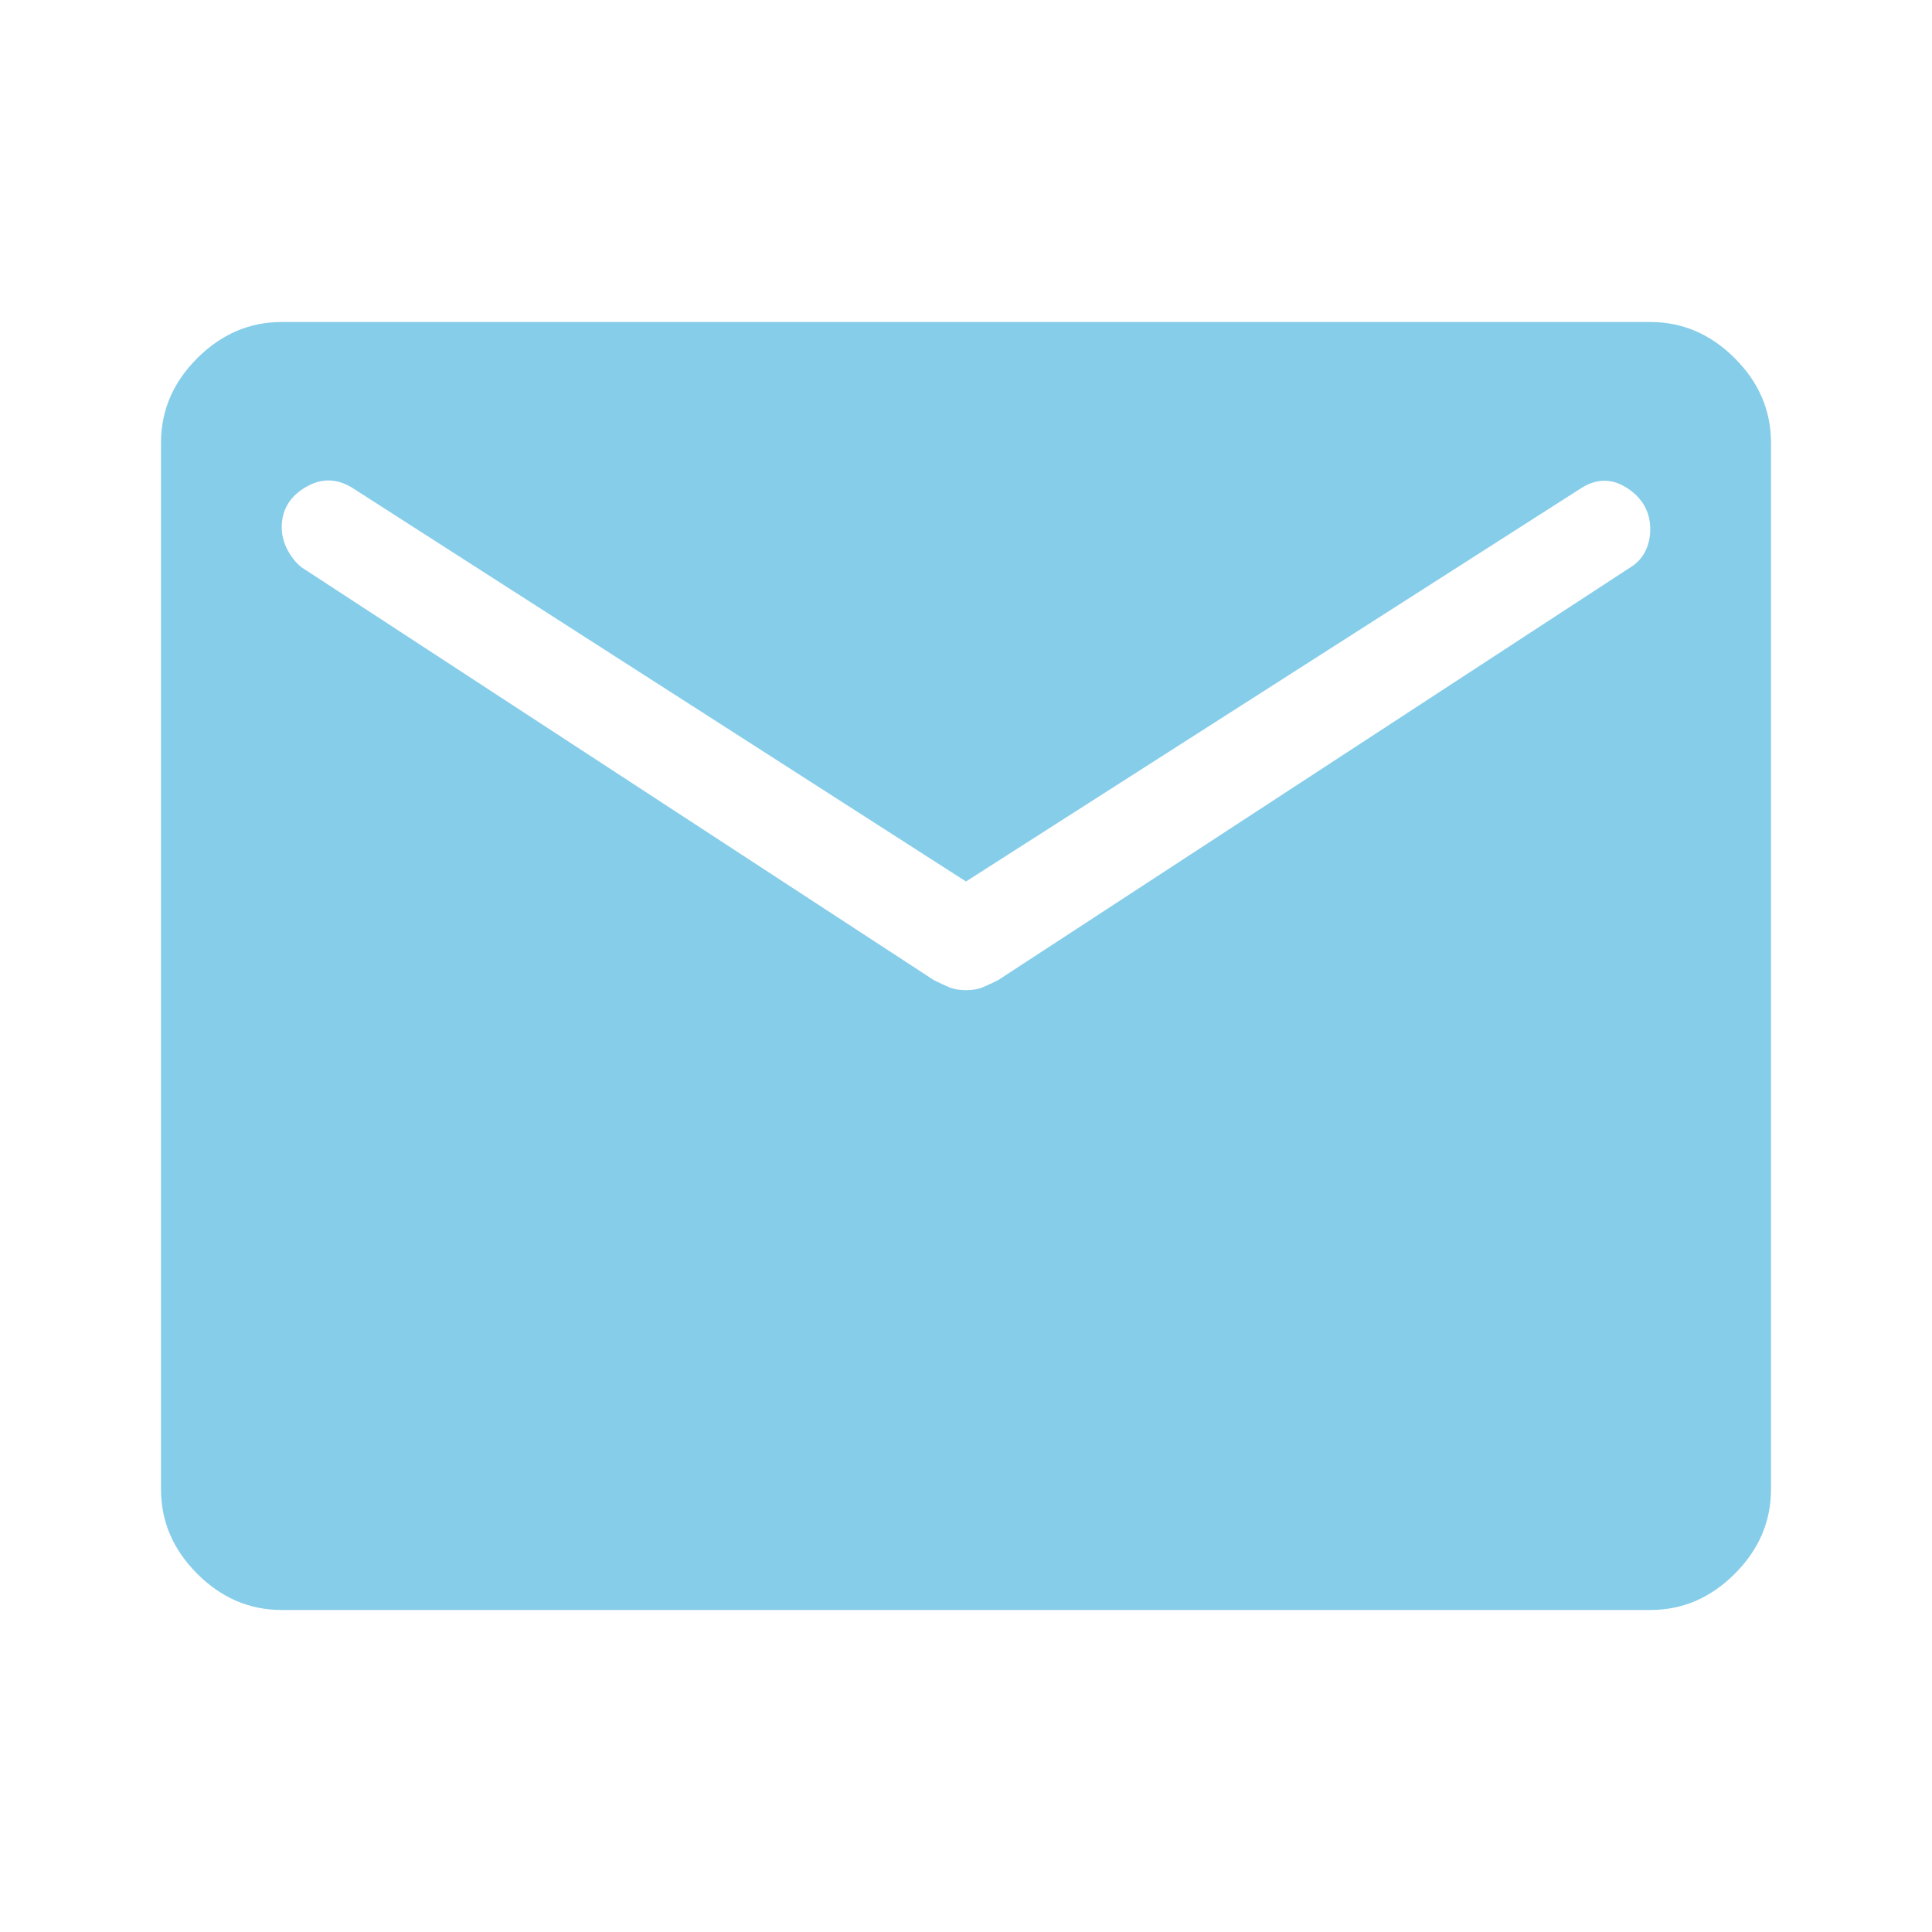
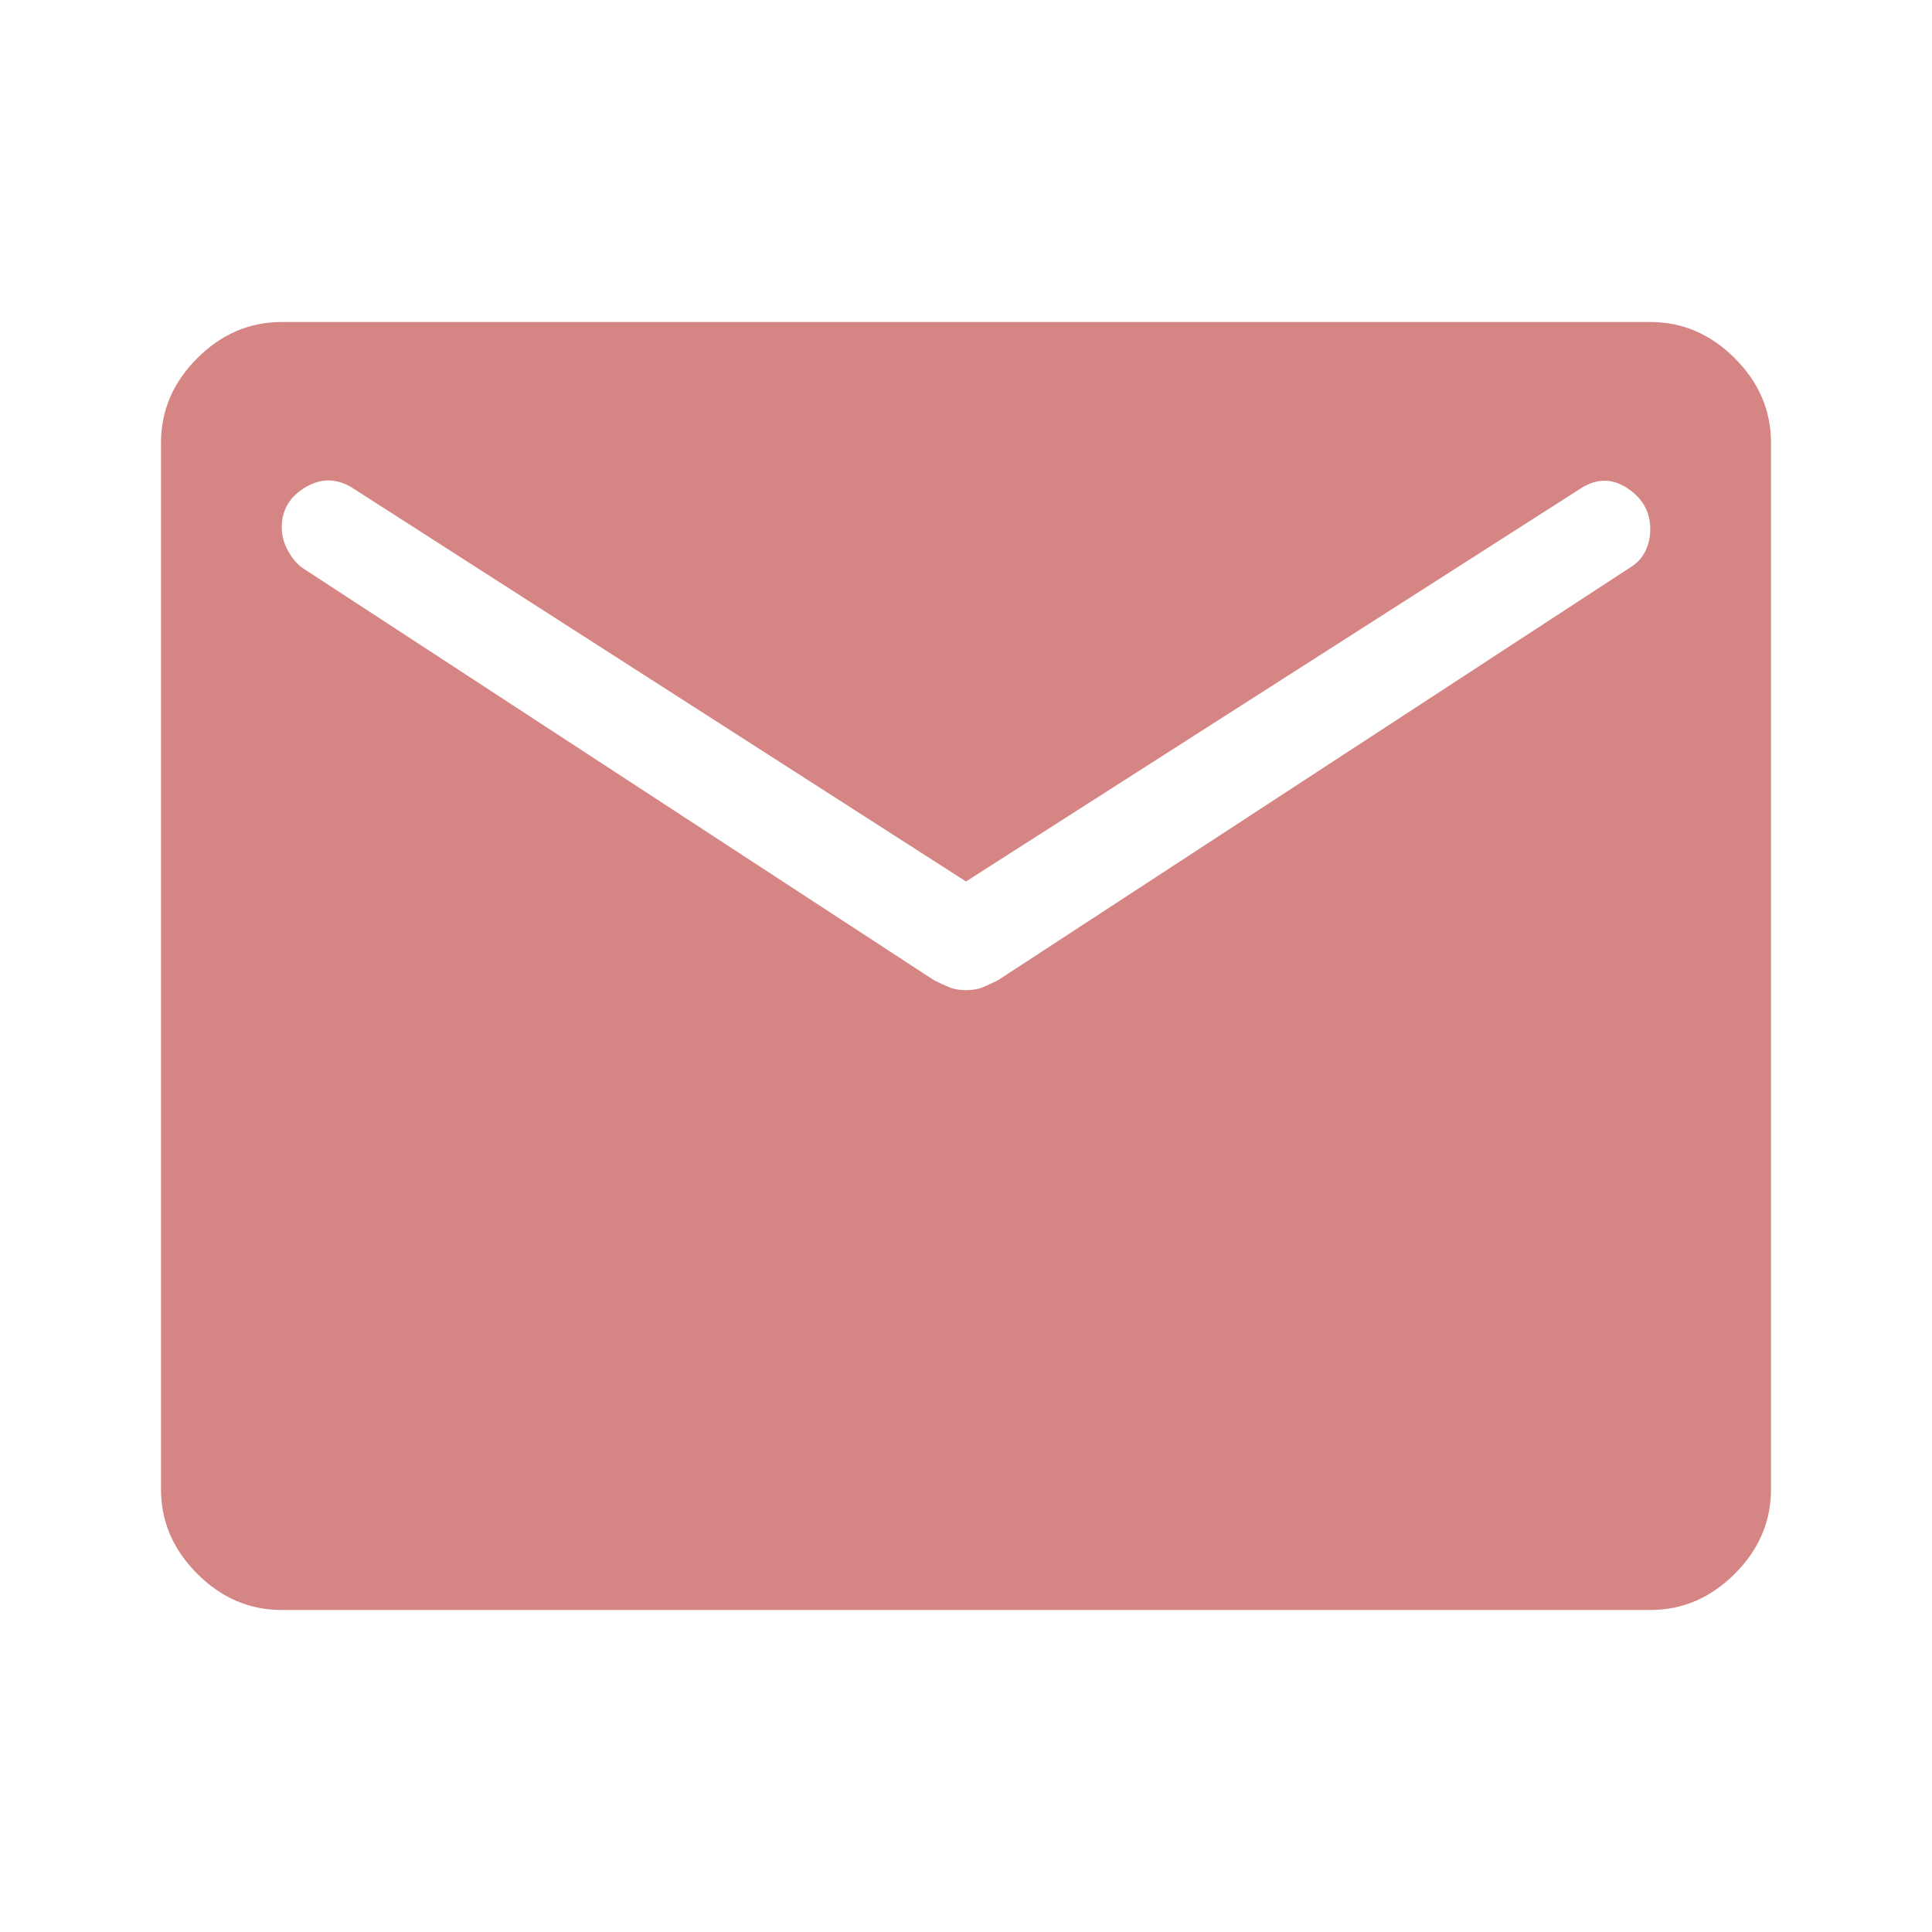
<svg xmlns="http://www.w3.org/2000/svg" height="48" width="48">
-   <path fill="#86cdea" d="M7 40Q5.8 40 4.9 39.1Q4 38.2 4 37V11Q4 9.8 4.9 8.9Q5.8 8 7 8H41Q42.2 8 43.1 8.9Q44 9.8 44 11V37Q44 38.2 43.1 39.1Q42.2 40 41 40ZM24 24.6Q24.25 24.6 24.425 24.525Q24.6 24.45 24.8 24.35L40.5 14.1Q40.75 13.95 40.875 13.7Q41 13.45 41 13.15Q41 12.5 40.425 12.125Q39.85 11.75 39.25 12.15L24 21.9L8.8 12.15Q8.2 11.75 7.6 12.1Q7 12.45 7 13.1Q7 13.4 7.15 13.675Q7.3 13.95 7.5 14.1L23.2 24.35Q23.4 24.45 23.575 24.525Q23.75 24.6 24 24.6Z" />
+   <path fill="#d68585" d="M7 40Q5.8 40 4.9 39.1Q4 38.2 4 37V11Q4 9.8 4.9 8.9Q5.8 8 7 8H41Q42.2 8 43.1 8.9Q44 9.8 44 11V37Q44 38.2 43.1 39.1Q42.2 40 41 40ZM24 24.6Q24.25 24.6 24.425 24.525Q24.6 24.45 24.8 24.35L40.5 14.1Q40.75 13.95 40.875 13.7Q41 13.45 41 13.15Q41 12.5 40.425 12.125Q39.85 11.75 39.25 12.15L24 21.9L8.8 12.15Q8.2 11.75 7.6 12.1Q7 12.45 7 13.1Q7 13.4 7.15 13.675Q7.3 13.95 7.5 14.1L23.2 24.35Q23.4 24.45 23.575 24.525Q23.75 24.6 24 24.6Z" />
</svg>
